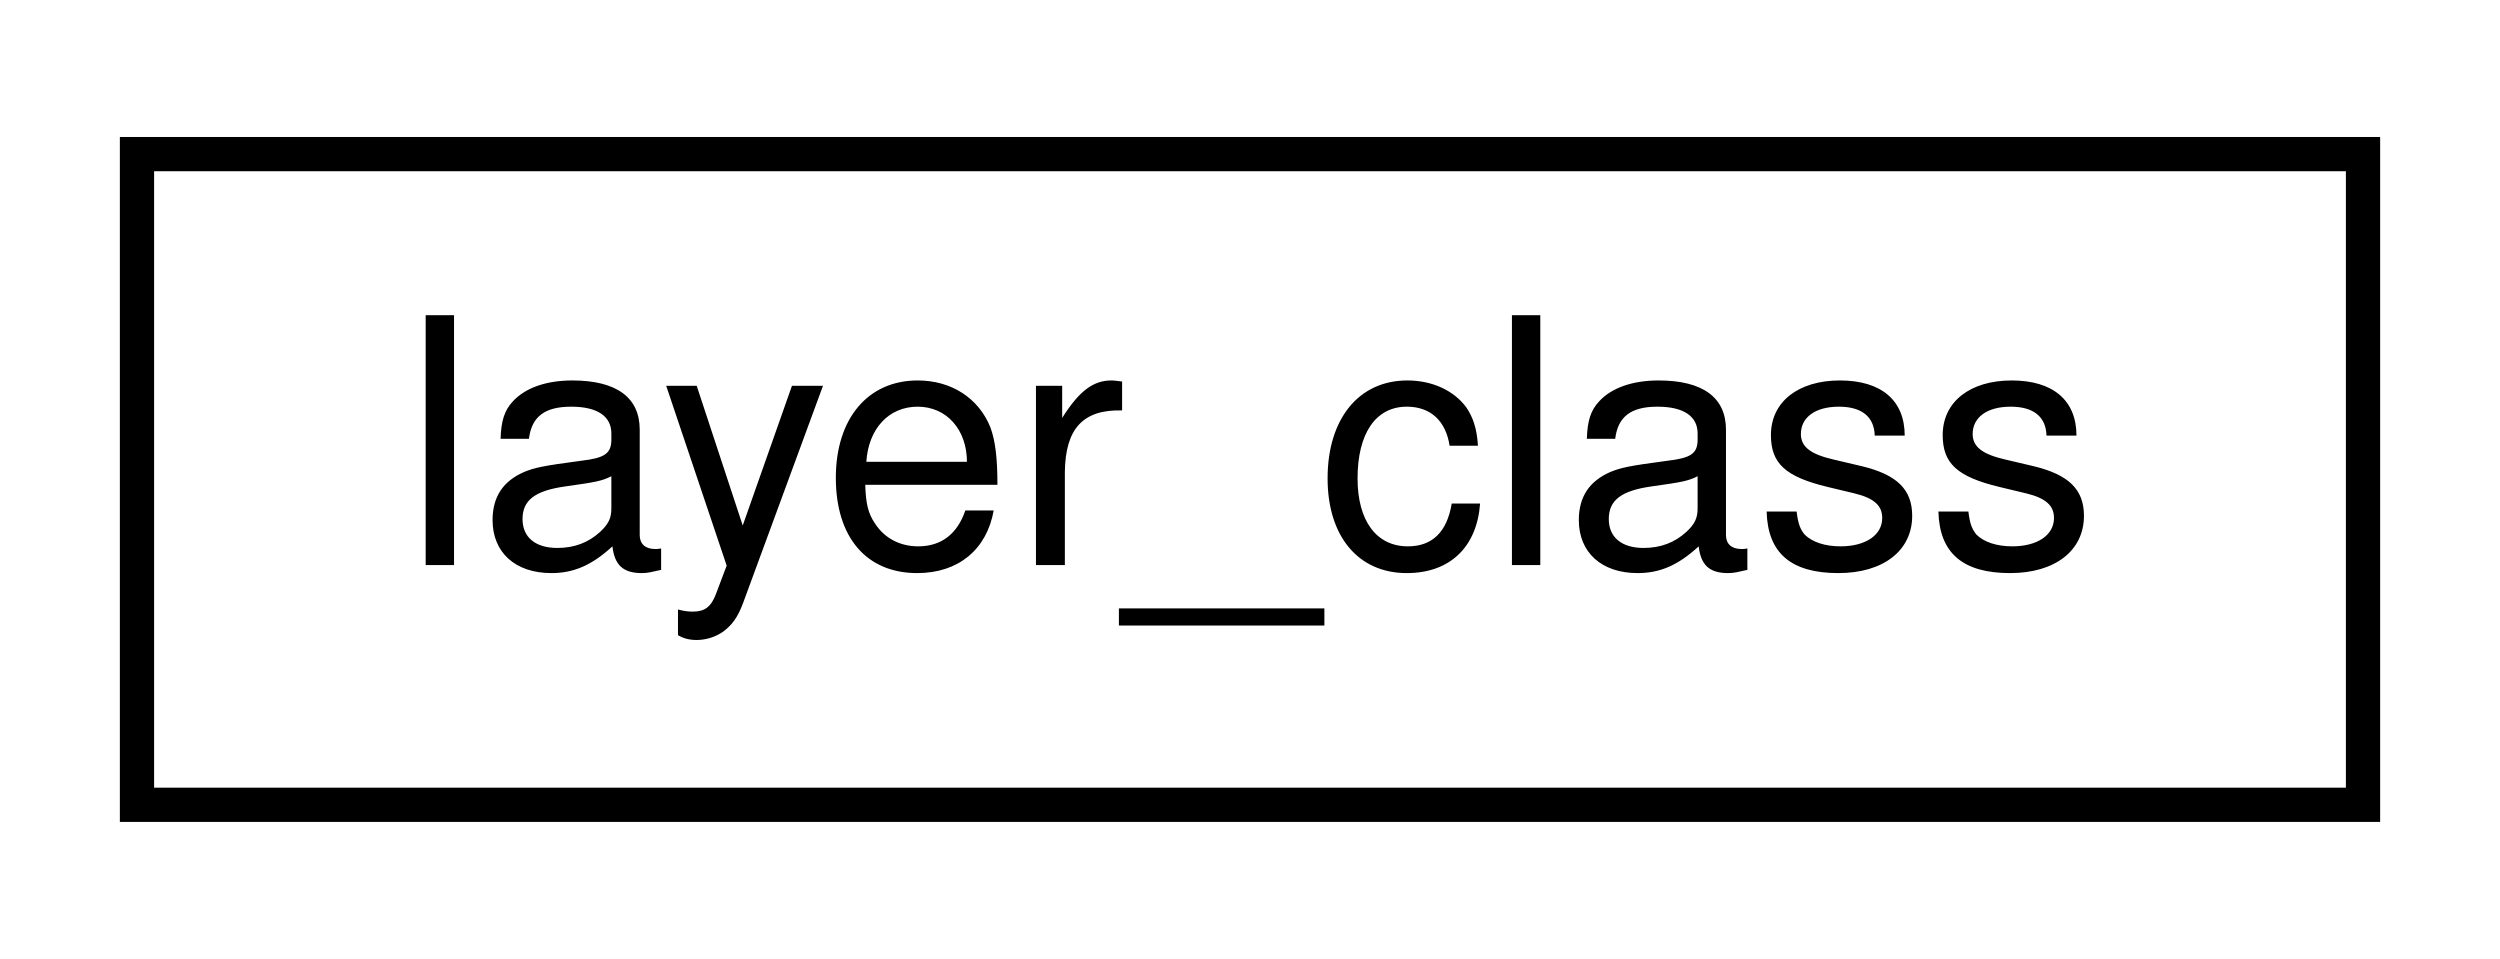
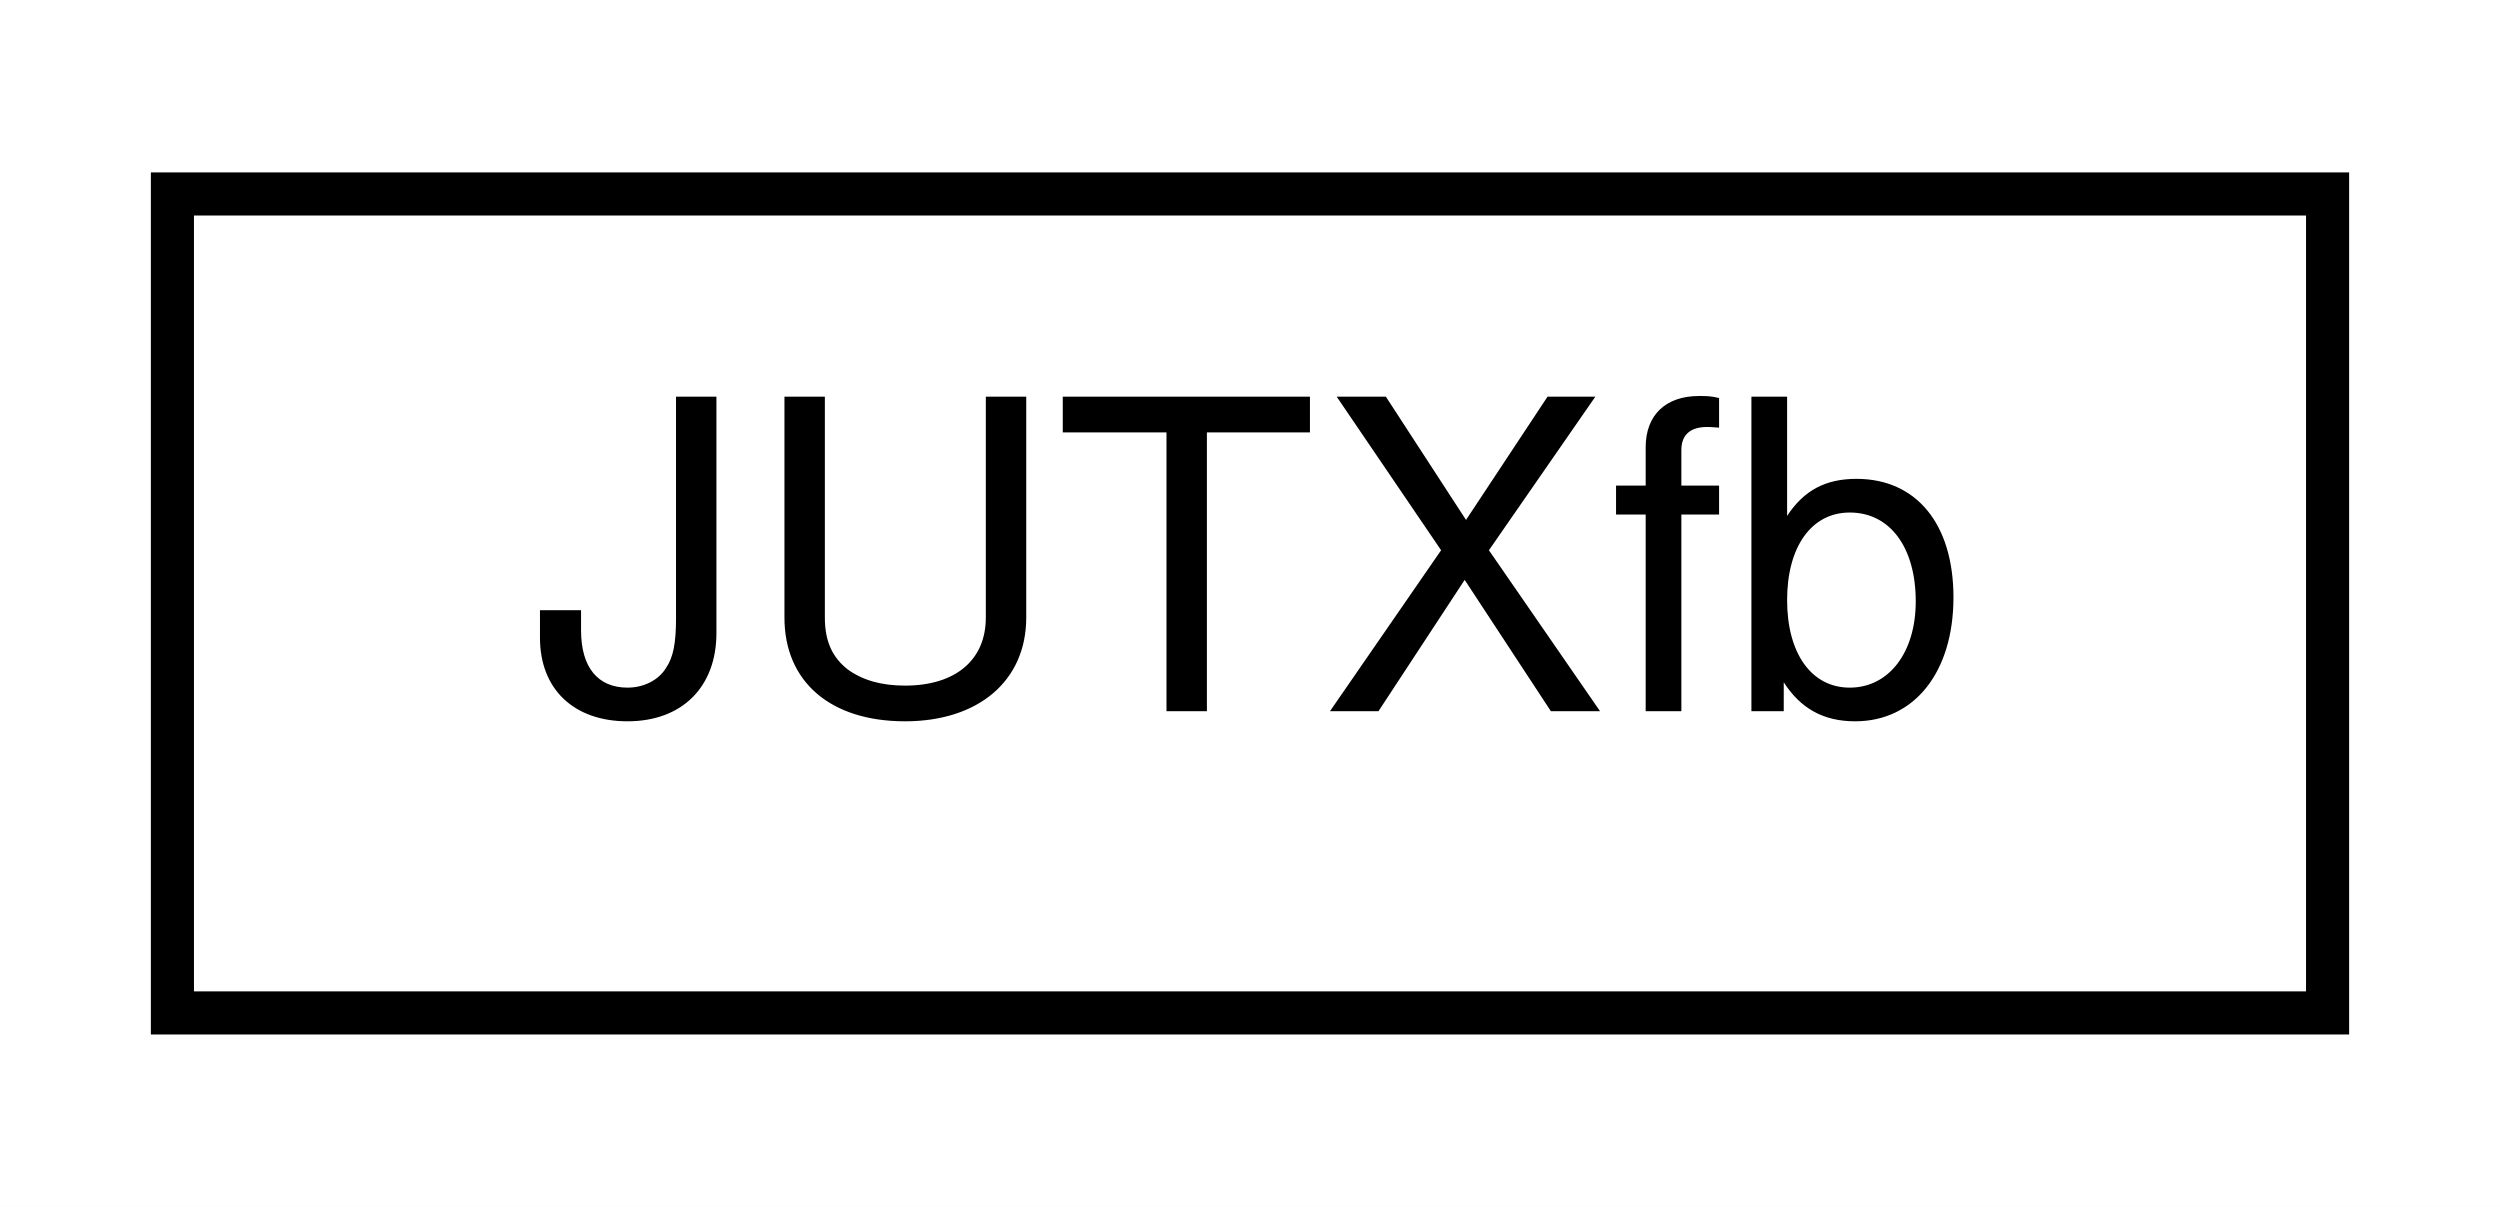
- <svg xmlns="http://www.w3.org/2000/svg" xmlns:xlink="http://www.w3.org/1999/xlink" width="73pt" height="28pt" viewBox="0.00 0.00 73.00 28.00">
+ <svg xmlns="http://www.w3.org/2000/svg" xmlns:xlink="http://www.w3.org/1999/xlink" width="58pt" height="28pt" viewBox="0.00 0.00 58.00 28.00">
  <g id="graph0" class="graph" transform="scale(1 1) rotate(0) translate(4 24)">
-     <polygon fill="white" stroke="transparent" points="-4,4 -4,-24 69,-24 69,4 -4,4" />
+     <polygon fill="white" stroke="transparent" points="-4,4 -4,-24 54,-24 54,4 -4,4" />
    <g id="node1" class="node">
      <g id="a_node1">
-         <a xlink:href="structlayer__class.html" target="_top" xlink:title=" ">
-           <polygon fill="white" stroke="black" points="0,-0.5 0,-19.5 65,-19.5 65,-0.5 0,-0.5" />
-           <text text-anchor="middle" x="32.5" y="-7.5" font-family="Helvetica,sans-Serif" font-size="10.00">layer_class</text>
+         <a xlink:href="classJUTXfb.html" target="_top" xlink:title=" ">
+           <polygon fill="white" stroke="black" points="0,-0.5 0,-19.5 50,-19.5 50,-0.5 0,-0.5" />
+           <text text-anchor="middle" x="25" y="-7.5" font-family="Helvetica,sans-Serif" font-size="10.00">JUTXfb</text>
        </a>
      </g>
    </g>
  </g>
</svg>
